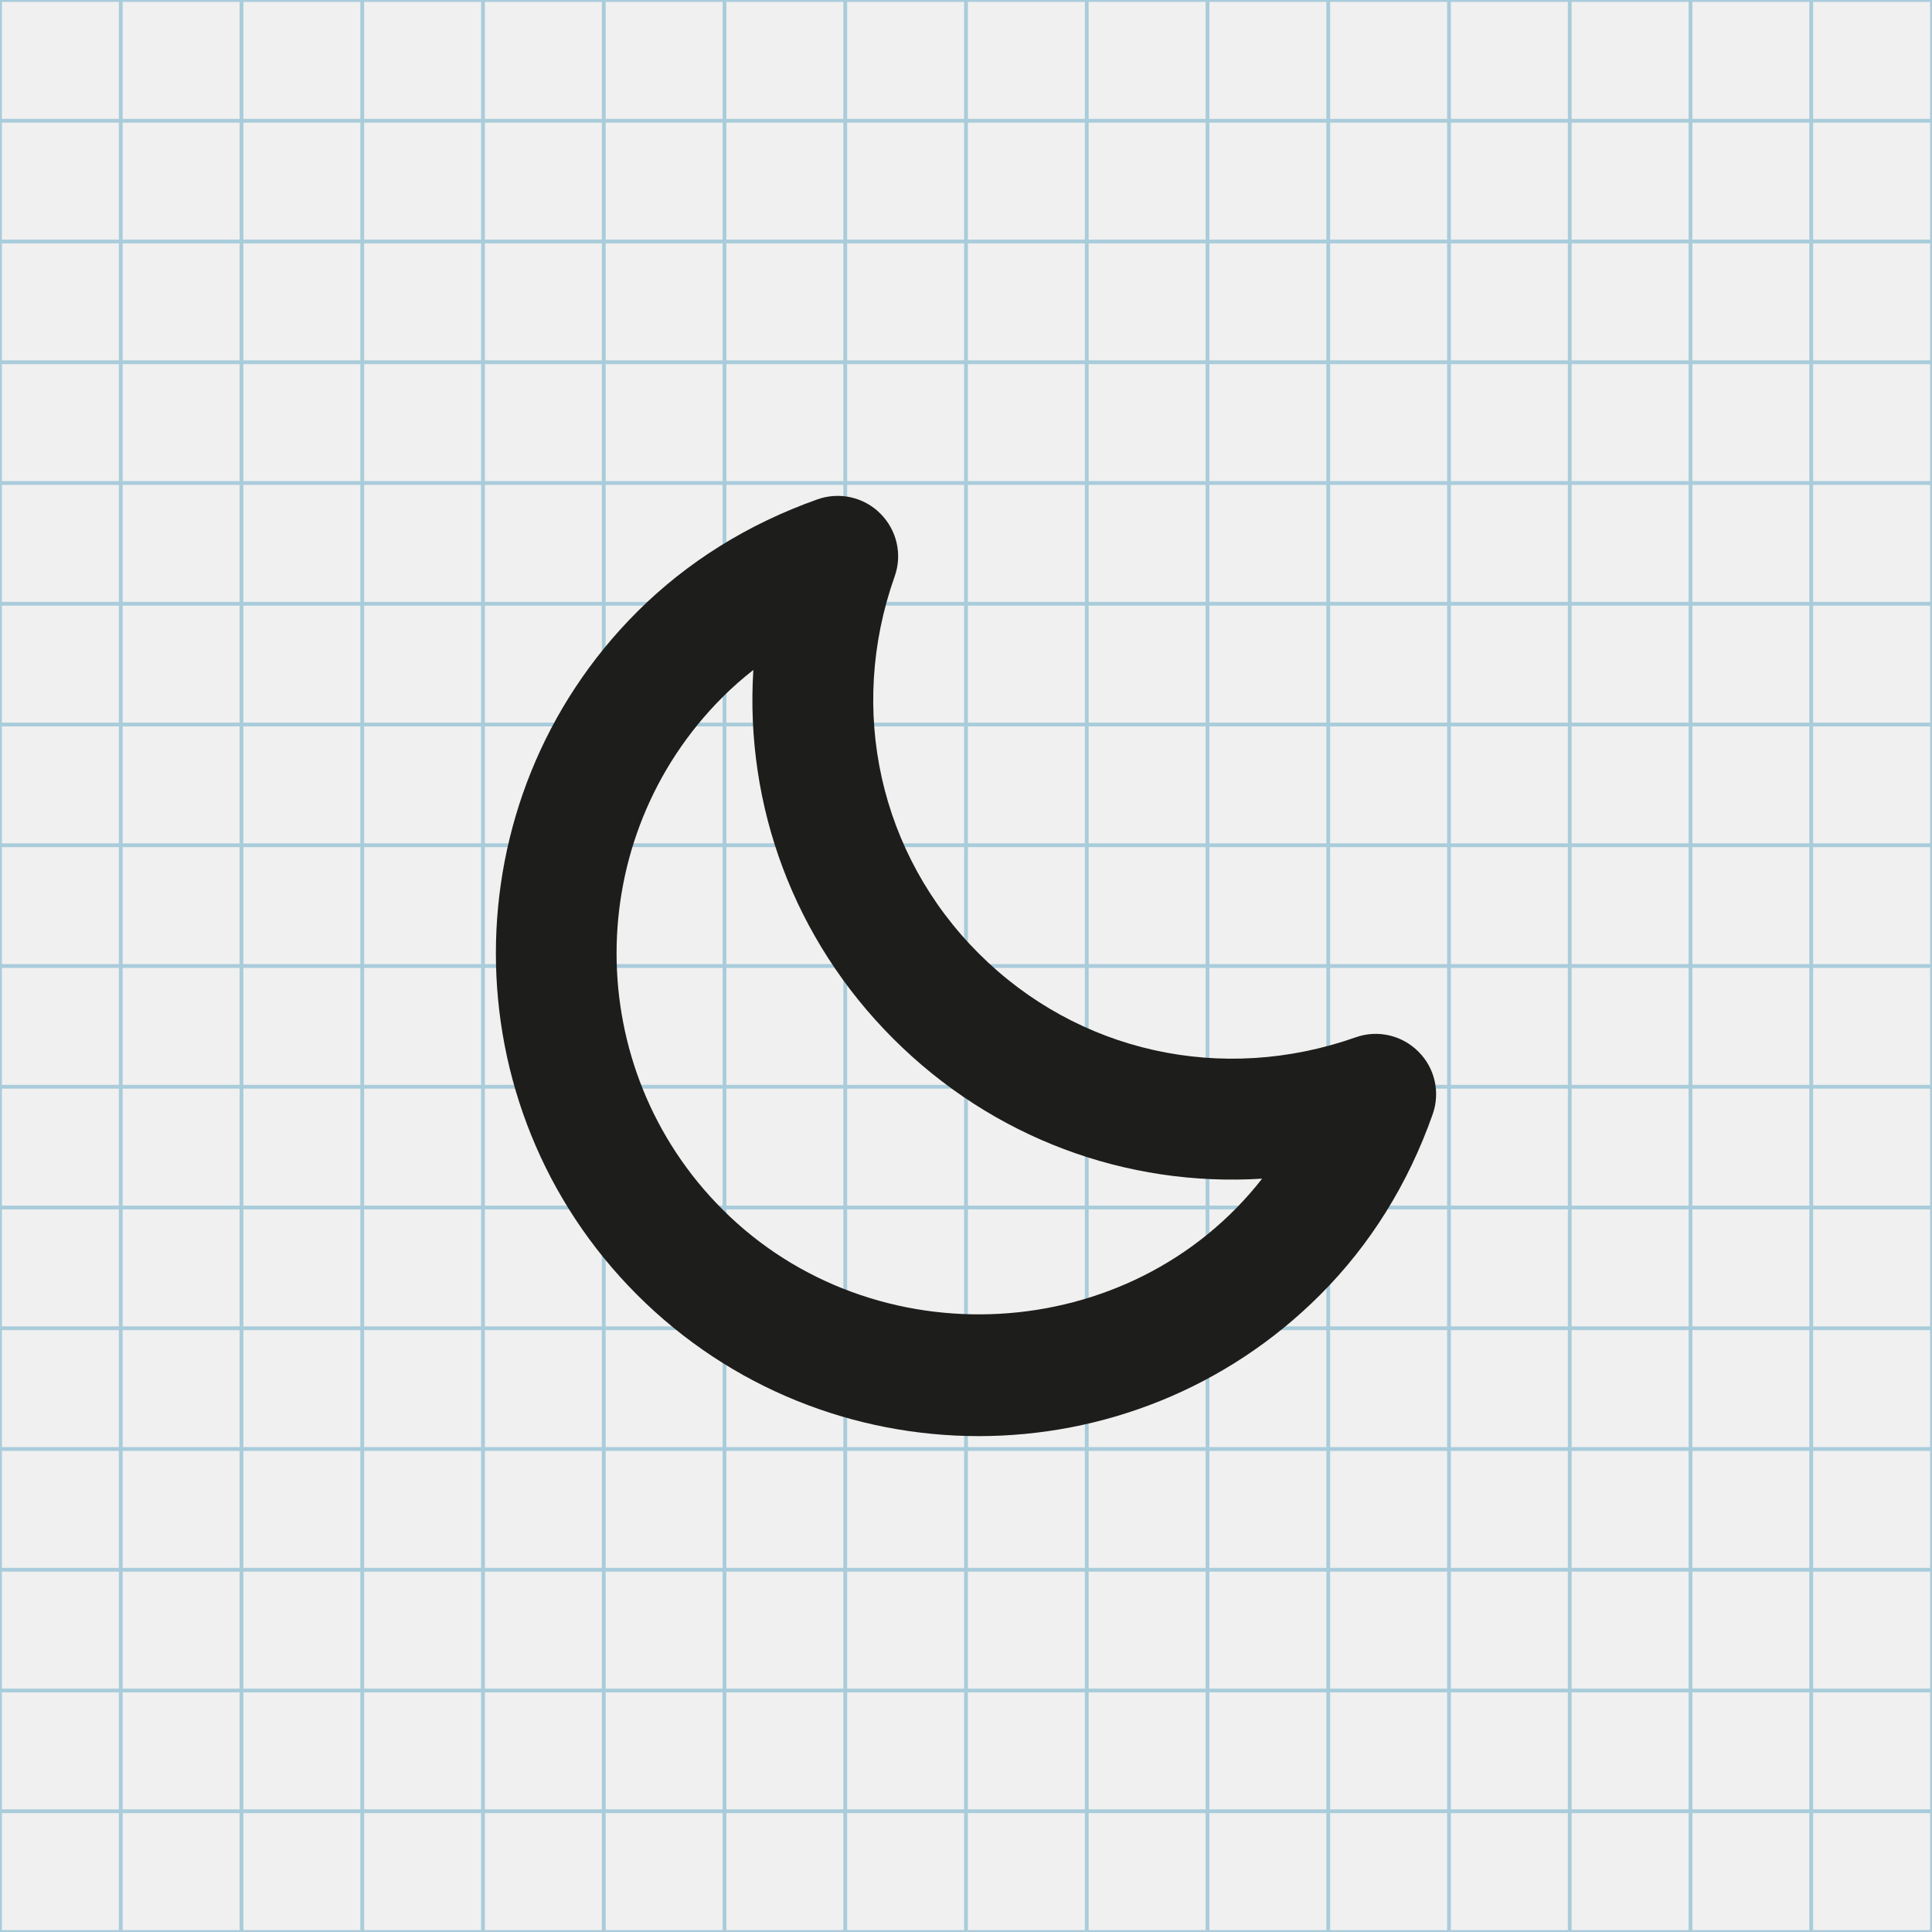
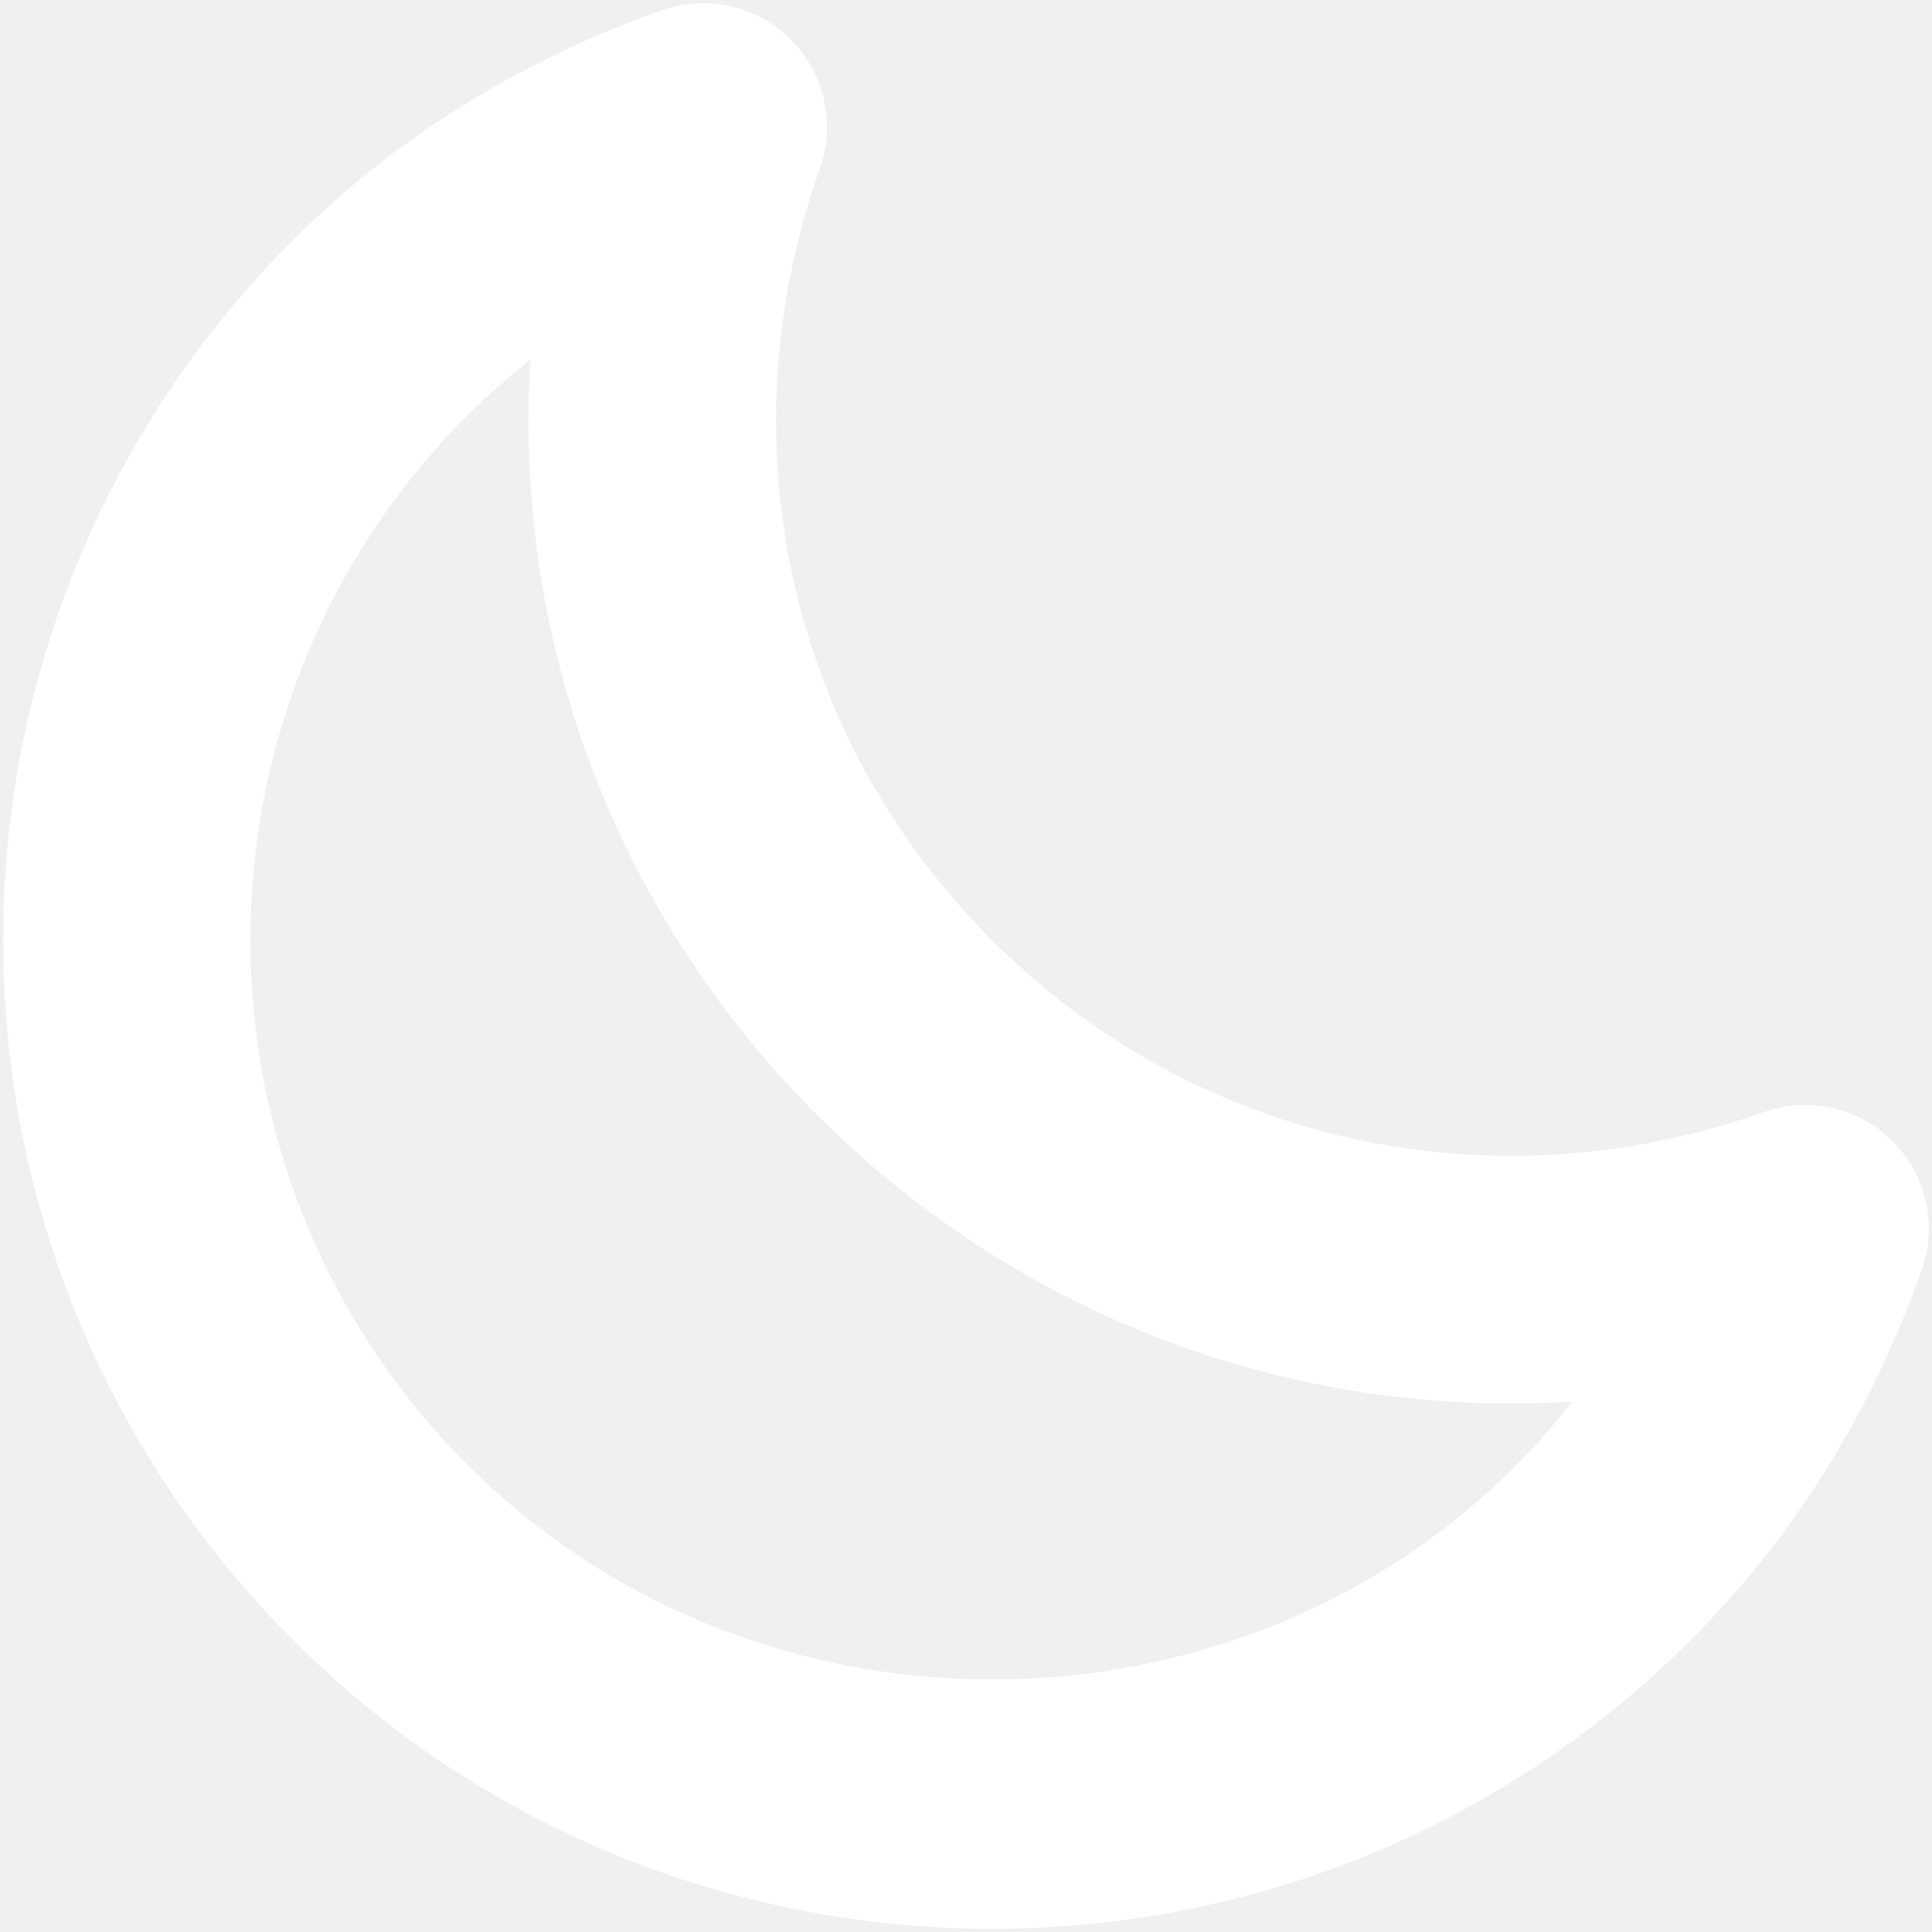
- <svg xmlns="http://www.w3.org/2000/svg" version="1.1" id="Layer_1" x="0px" y="0px" width="512px" height="512px" viewBox="0 0 512 512" enable-background="new 0 0 512 512" xml:space="preserve">
-   <g id="Grid_1_">
-     <g id="Layer_1_1_">
-       <g id="Grid">
-         <g>
-           <rect fill="none" stroke="#A9CCDB" stroke-miterlimit="10" width="512" height="512" />
-           <line fill="none" stroke="#A9CCDB" stroke-miterlimit="10" x1="0" y1="480" x2="512" y2="480" />
-           <line fill="none" stroke="#A9CCDB" stroke-miterlimit="10" x1="0" y1="448" x2="512" y2="448" />
-           <line fill="none" stroke="#A9CCDB" stroke-miterlimit="10" x1="0" y1="416" x2="512" y2="416" />
-           <line fill="none" stroke="#A9CCDB" stroke-miterlimit="10" x1="0" y1="384" x2="512" y2="384" />
-           <line fill="none" stroke="#A9CCDB" stroke-miterlimit="10" x1="0" y1="352" x2="512" y2="352" />
-           <line fill="none" stroke="#A9CCDB" stroke-miterlimit="10" x1="0" y1="320" x2="512" y2="320" />
-           <line fill="none" stroke="#A9CCDB" stroke-miterlimit="10" x1="0" y1="288" x2="512" y2="288" />
-           <line fill="none" stroke="#A9CCDB" stroke-miterlimit="10" x1="0" y1="256" x2="512" y2="256" />
-           <line fill="none" stroke="#A9CCDB" stroke-miterlimit="10" x1="0" y1="224" x2="512" y2="224" />
-           <line fill="none" stroke="#A9CCDB" stroke-miterlimit="10" x1="0" y1="192" x2="512" y2="192" />
-           <line fill="none" stroke="#A9CCDB" stroke-miterlimit="10" x1="0" y1="160" x2="512" y2="160" />
-           <line fill="none" stroke="#A9CCDB" stroke-miterlimit="10" x1="0" y1="128" x2="512" y2="128" />
-           <line fill="none" stroke="#A9CCDB" stroke-miterlimit="10" x1="0" y1="96" x2="512" y2="96" />
-           <line fill="none" stroke="#A9CCDB" stroke-miterlimit="10" x1="0" y1="64" x2="512" y2="64" />
-           <line fill="none" stroke="#A9CCDB" stroke-miterlimit="10" x1="0" y1="32" x2="512" y2="32" />
-           <line fill="none" stroke="#A9CCDB" stroke-miterlimit="10" x1="480" y1="0" x2="480" y2="512" />
-           <line fill="none" stroke="#A9CCDB" stroke-miterlimit="10" x1="448" y1="0" x2="448" y2="512" />
-           <line fill="none" stroke="#A9CCDB" stroke-miterlimit="10" x1="416" y1="0" x2="416" y2="512" />
-           <line fill="none" stroke="#A9CCDB" stroke-miterlimit="10" x1="384" y1="0" x2="384" y2="512" />
-           <line fill="none" stroke="#A9CCDB" stroke-miterlimit="10" x1="352" y1="0" x2="352" y2="512" />
-           <line fill="none" stroke="#A9CCDB" stroke-miterlimit="10" x1="320" y1="0" x2="320" y2="512" />
-           <line fill="none" stroke="#A9CCDB" stroke-miterlimit="10" x1="288" y1="0" x2="288" y2="512" />
-           <line fill="none" stroke="#A9CCDB" stroke-miterlimit="10" x1="256" y1="0" x2="256" y2="512" />
-           <line fill="none" stroke="#A9CCDB" stroke-miterlimit="10" x1="224" y1="0" x2="224" y2="512" />
-           <line fill="none" stroke="#A9CCDB" stroke-miterlimit="10" x1="192" y1="0" x2="192" y2="512" />
-           <line fill="none" stroke="#A9CCDB" stroke-miterlimit="10" x1="160" y1="0" x2="160" y2="512" />
-           <line fill="none" stroke="#A9CCDB" stroke-miterlimit="10" x1="128" y1="0" x2="128" y2="512" />
-           <line fill="none" stroke="#A9CCDB" stroke-miterlimit="10" x1="96" y1="0" x2="96" y2="512" />
-           <line fill="none" stroke="#A9CCDB" stroke-miterlimit="10" x1="64" y1="0" x2="64" y2="512" />
-           <line fill="none" stroke="#A9CCDB" stroke-miterlimit="10" x1="32" y1="0" x2="32" y2="512" />
-         </g>
-       </g>
+ <svg xmlns="http://www.w3.org/2000/svg" width="250px" height="250px" viewBox="0 0 250 250" version="1.1">
+   <defs />
+   <g id="Page-1" stroke="none" stroke-width="1" fill="none" fill-rule="evenodd">
+     <g id="hazy" transform="translate(3, -4)" fill="#FFFFFF">
+       <path d="M215.852,216.15 C165.976,266.066 84.769,266.066 34.852,216.15 C-15.064,166.233 -15.064,85.025 34.852,35.129 C48.061,21.942 64.164,11.879 82.684,5.317 C88.518,3.275 94.977,4.755 99.309,9.109 C103.685,13.484 105.164,19.942 103.102,25.734 C90.56,61.109 99.102,99.4 125.351,125.651 C151.56,151.879 189.852,160.401 225.268,147.901 C231.06,145.839 237.539,147.318 241.893,151.693 C246.269,156.026 247.727,162.505 245.664,168.318 C239.143,186.838 229.06,202.941 215.852,216.15 L215.852,216.15 Z M57.477,57.754 C20.039,95.192 20.039,156.108 57.477,193.525 C97.477,233.546 165.602,229.942 200.477,185.358 C164.518,187.608 129.102,174.629 102.727,148.274 C76.352,121.92 63.394,86.503 65.643,50.545 C62.769,52.796 60.039,55.192 57.477,57.754 L57.477,57.754 Z" id="Shape" />
    </g>
  </g>
-   <path fill="#1D1D1B" d="M349.852,343.15c-49.876,49.916-131.083,49.916-181,0c-49.916-49.917-49.916-131.125,0-181.021  c13.209-13.187,29.312-23.25,47.832-29.812c5.834-2.042,12.293-0.562,16.625,3.792c4.376,4.375,5.855,10.833,3.793,16.625  c-12.542,35.375-4,73.666,22.249,99.917c26.209,26.228,64.501,34.75,99.917,22.25c5.792-2.062,12.271-0.583,16.625,3.792  c4.376,4.333,5.834,10.812,3.771,16.625C373.143,313.838,363.06,329.941,349.852,343.15z M191.477,184.754  c-37.438,37.438-37.438,98.354,0,135.771c40,40.021,108.125,36.417,143-8.167c-35.959,2.25-71.375-10.729-97.75-37.084  c-26.375-26.354-39.333-61.771-37.084-97.729C196.769,179.796,194.039,182.192,191.477,184.754z" />
</svg>
